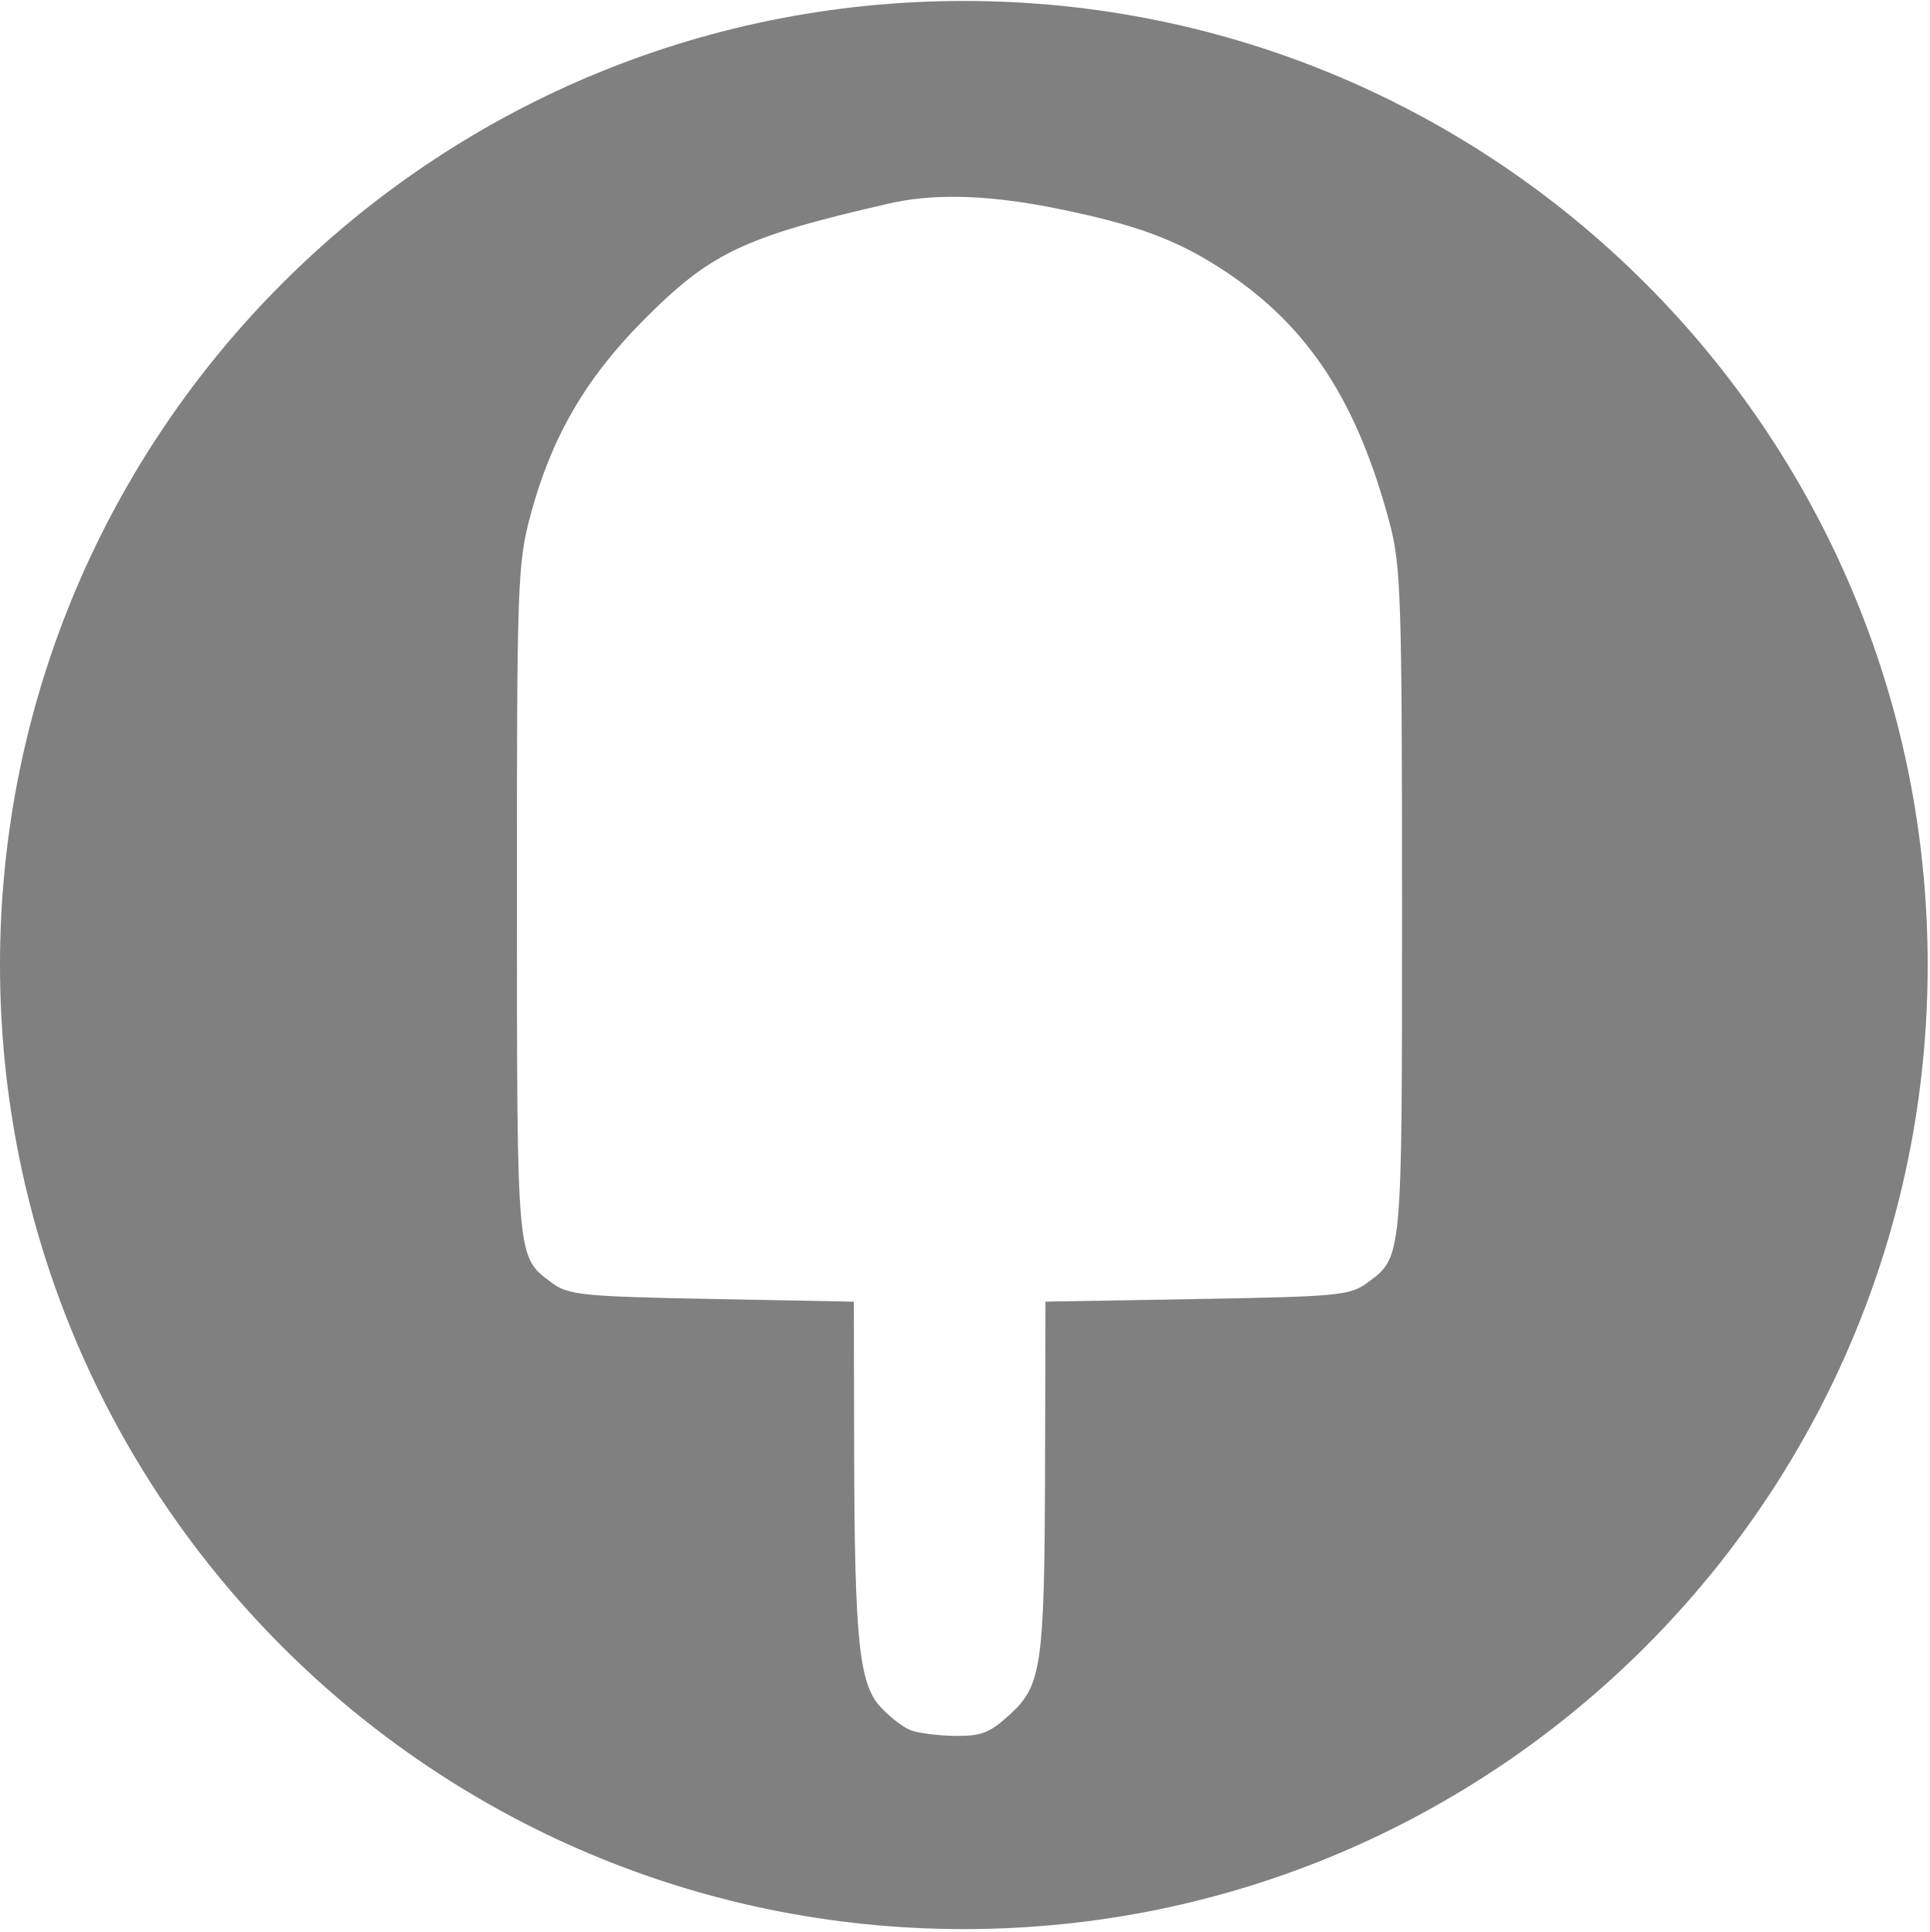
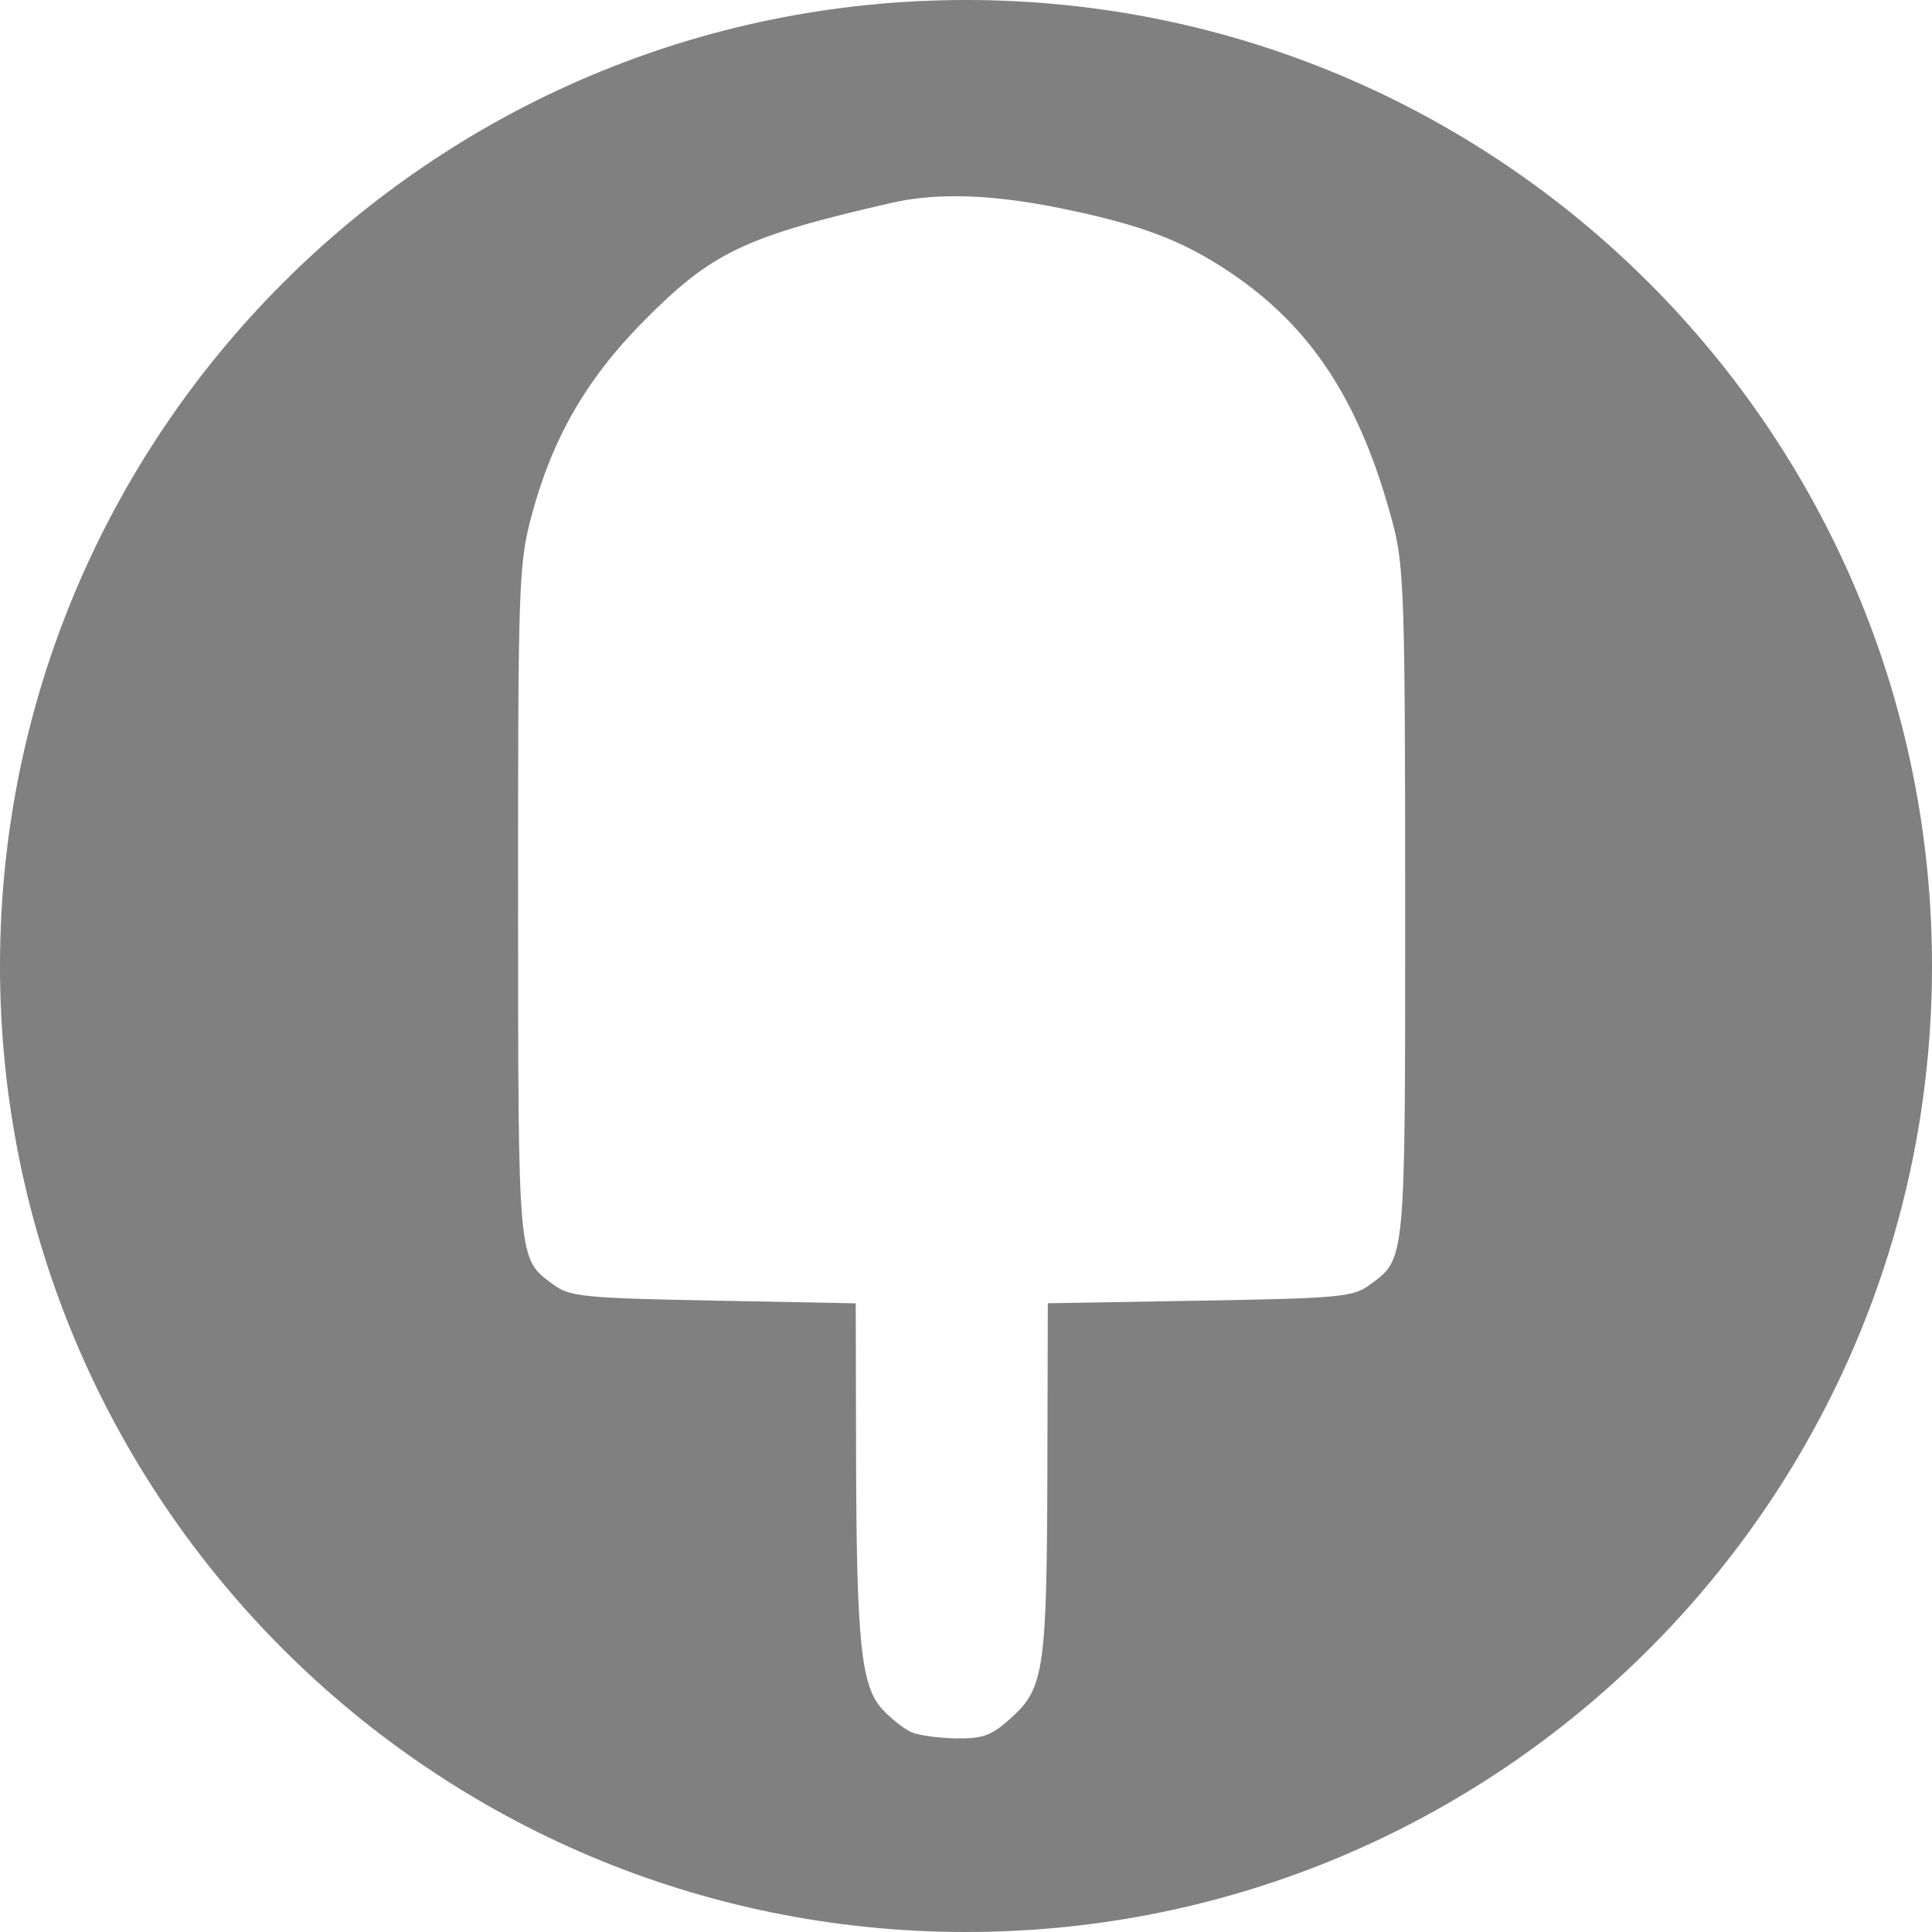
- <svg xmlns="http://www.w3.org/2000/svg" width="1001px" height="1002px" viewBox="0 0 1001 1002" version="1.1">
+ <svg xmlns="http://www.w3.org/2000/svg" width="200px" height="200px" viewBox="0 0 200 200" version="1.1">
  <description>Created with Sketch (http://www.bohemiancoding.com/sketch)</description>
  <defs />
-   <g id="Page 1" fill="#D8D8D8" fill-rule="evenodd">
-     <path d="M500,0.5 C223.857,0.5 0,224.357 0,500.5 C0,776.643 223.857,1000.5 500,1000.5 C776.143,1000.5 1000,776.643 1000,500.5 C1000,224.357 776.143,0.5 500,0.5 L500,0.5 L500,0.5 Z M495.375,102.063 C511.466,102.145 529.457,104.273 550,108.501 C590.552,116.845 611.51,124.755 635.75,140.845 C678.812,169.428 704.18,208.342 720.938,271.501 C726.74,293.368 727.305,310.842 727.313,468.595 C727.324,654.556 727.593,651.71 709.313,665.283 C700.453,671.861 694.104,672.462 621.063,673.721 L542.344,675.065 L542.125,759.503 C541.873,863.798 540.433,874.04 523.969,889.128 C513.445,898.774 509.12,900.469 495.25,900.284 C486.268,900.164 475.833,898.781 472.062,897.222 C468.291,895.663 461.433,890.32 456.812,885.347 C445.653,873.337 443.316,850.865 443.093,752.659 L442.937,675.097 L369.281,673.691 C301.63,672.379 294.861,671.685 286.156,665.222 C267.96,651.712 268.21,654.518 268.156,467.691 C268.108,302.519 268.463,292.315 275.187,267.222 C285.91,227.207 303.609,196.563 333.218,166.66 C368.473,131.055 385.282,123.023 460.968,105.598 C471.487,103.173 482.859,101.999 495.375,102.063 L495.375,102.063 L495.375,102.063 Z M495.375,102.063" id="Fancy" fill="#808080" />
+   <g id="Page 1" stroke="none" stroke-width="1" fill="none" fill-rule="evenodd">
+     <path d="M100,0 C44.771,0 0,44.771 0,100 C0,155.229 44.771,200 100,200 C155.229,200 200,155.229 200,100 C200,44.771 155.229,0 100,0 L100,0 L100,0 Z M99.075,20.313 C102.293,20.329 105.891,20.755 110,21.6 C118.11,23.269 122.302,24.851 127.15,28.069 C135.762,33.786 140.836,41.568 144.188,54.2 C145.348,58.574 145.461,62.068 145.463,93.619 C145.465,130.811 145.519,130.242 141.863,132.957 C140.091,134.272 138.821,134.392 124.213,134.644 L108.469,134.913 L108.425,151.801 C108.375,172.66 108.087,174.708 104.794,177.726 C102.689,179.655 101.824,179.994 99.05,179.957 C97.254,179.933 95.167,179.656 94.412,179.344 C93.658,179.033 92.287,177.964 91.362,176.969 C89.131,174.567 88.663,170.073 88.619,150.432 L88.587,134.919 L73.856,134.638 C60.326,134.376 58.972,134.237 57.231,132.944 C53.592,130.242 53.642,130.804 53.631,93.438 C53.622,60.404 53.693,58.363 55.037,53.344 C57.182,45.341 60.722,39.213 66.644,33.232 C73.695,26.111 77.056,24.505 92.194,21.02 C94.297,20.535 96.572,20.3 99.075,20.313 L99.075,20.313 L99.075,20.313 Z M99.075,20.313" id="Fancy" fill="#808080" />
  </g>
</svg>
